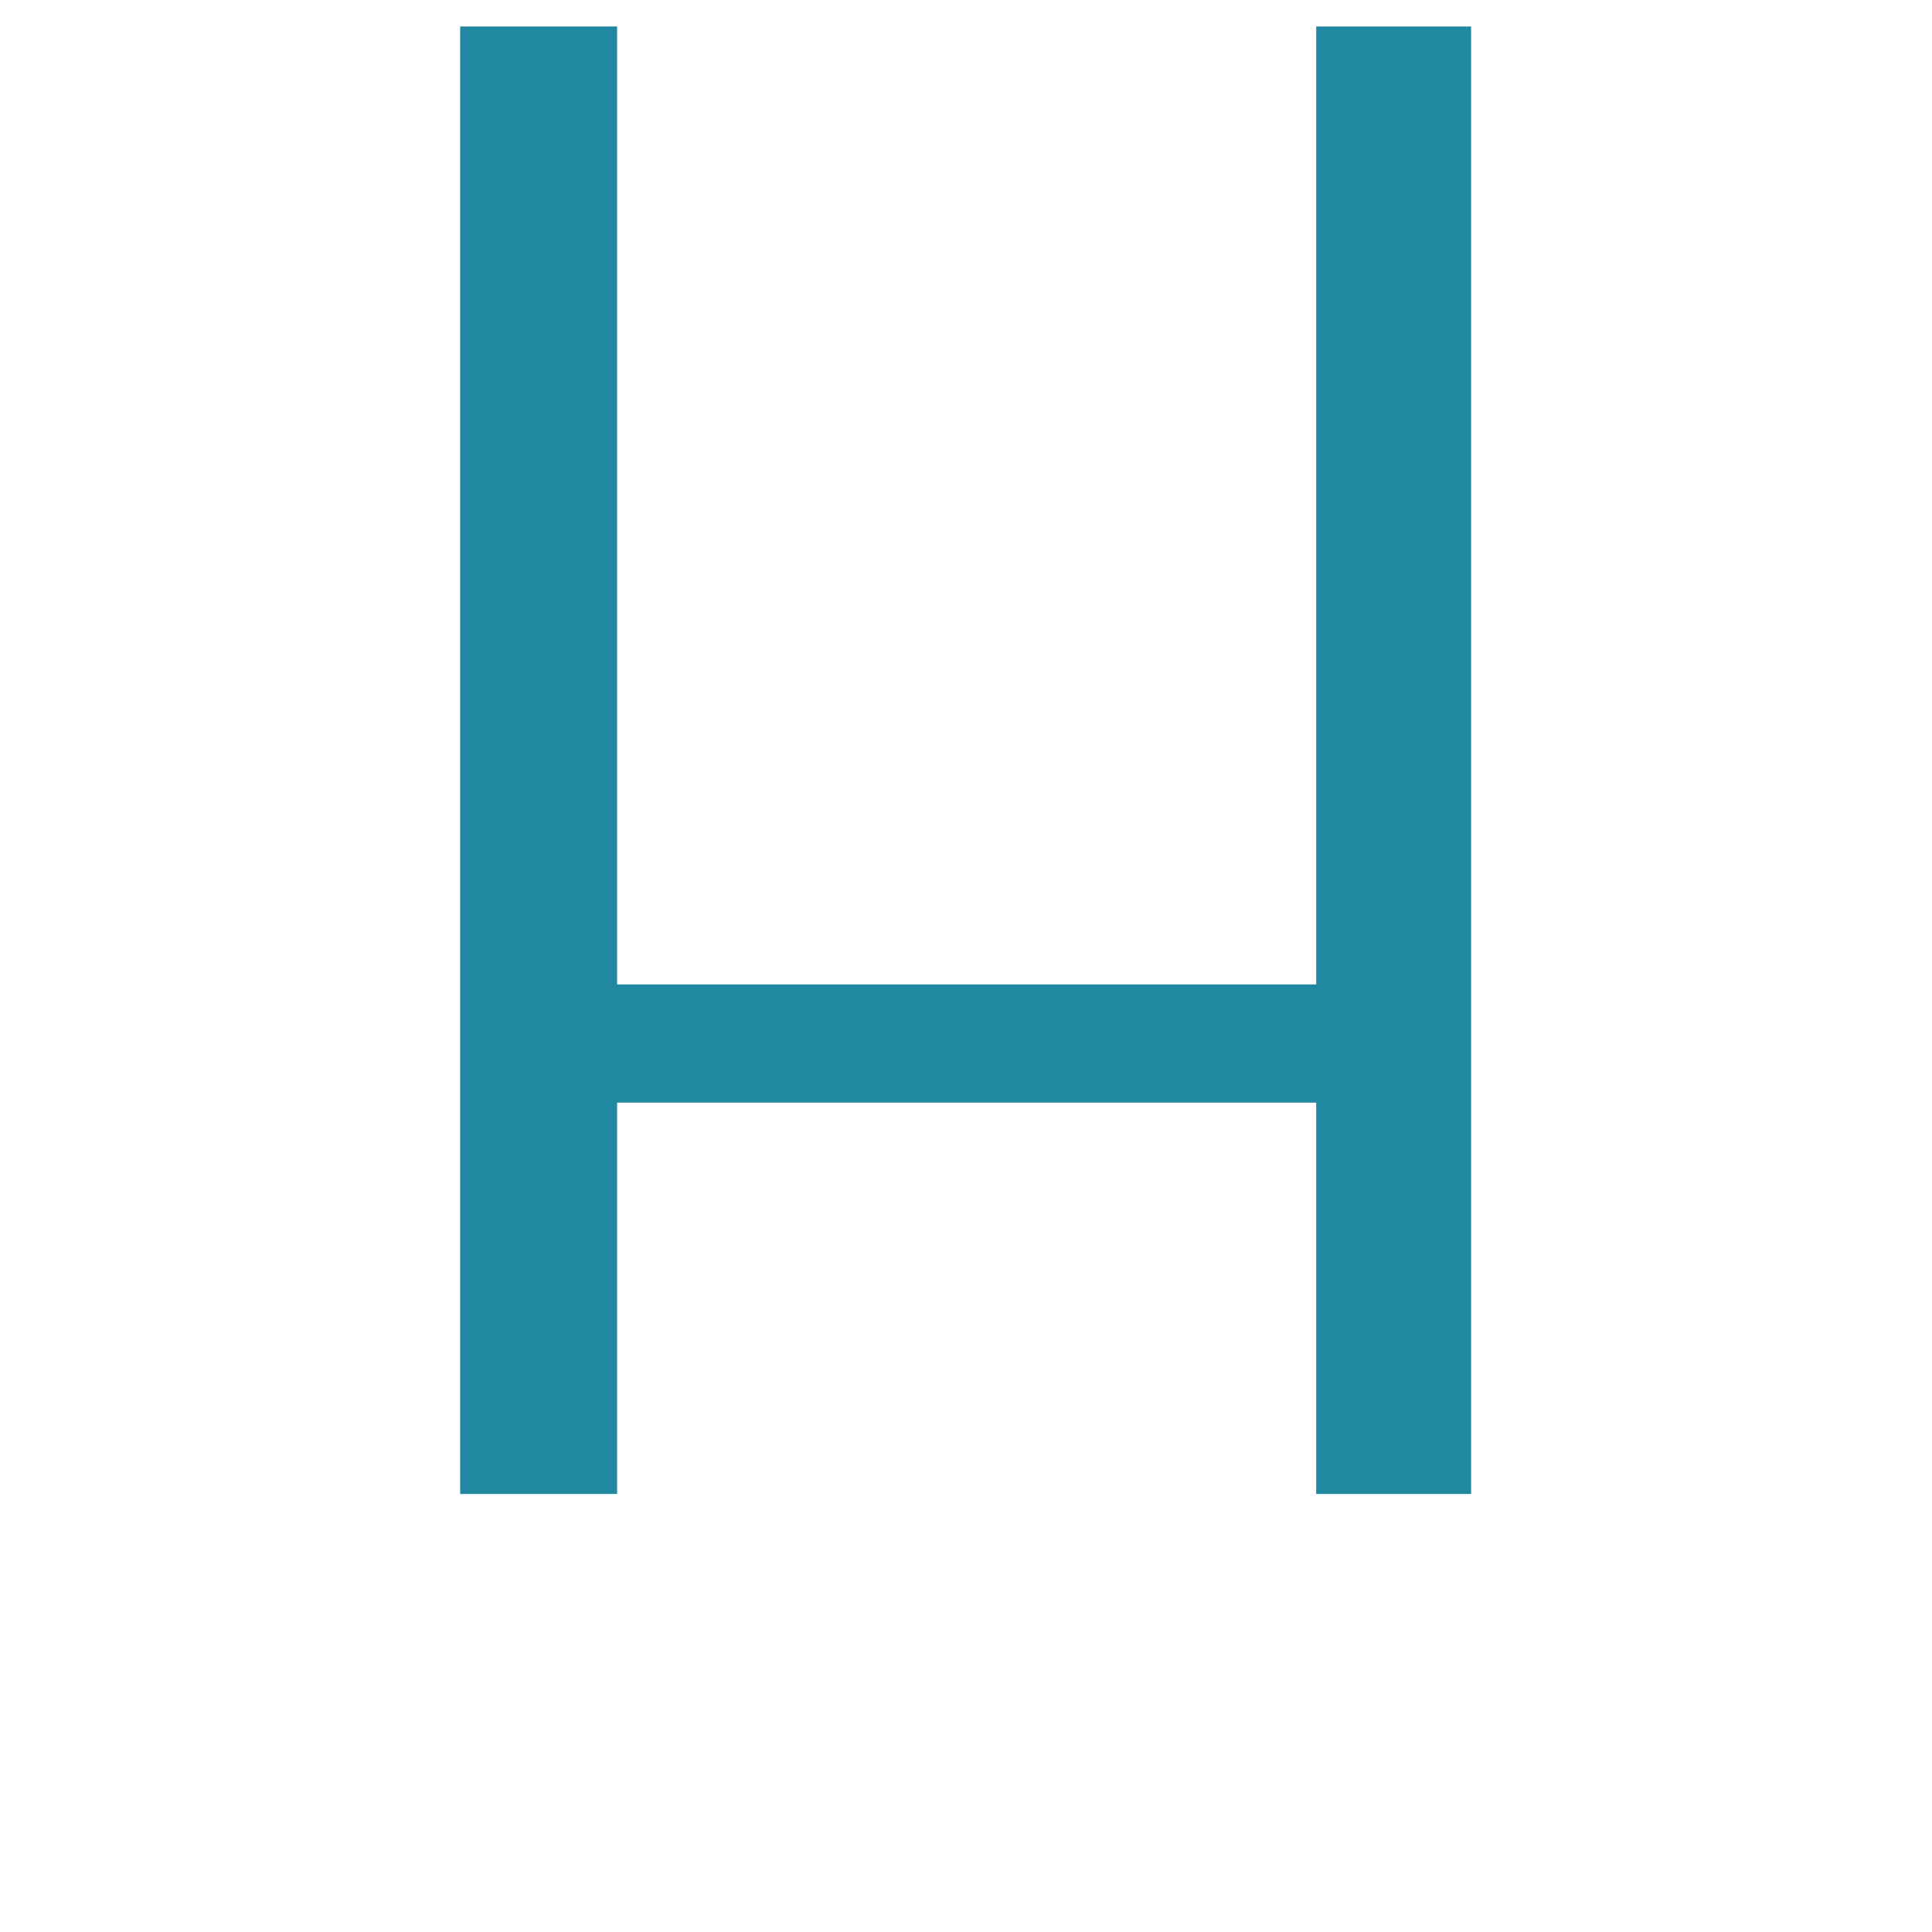
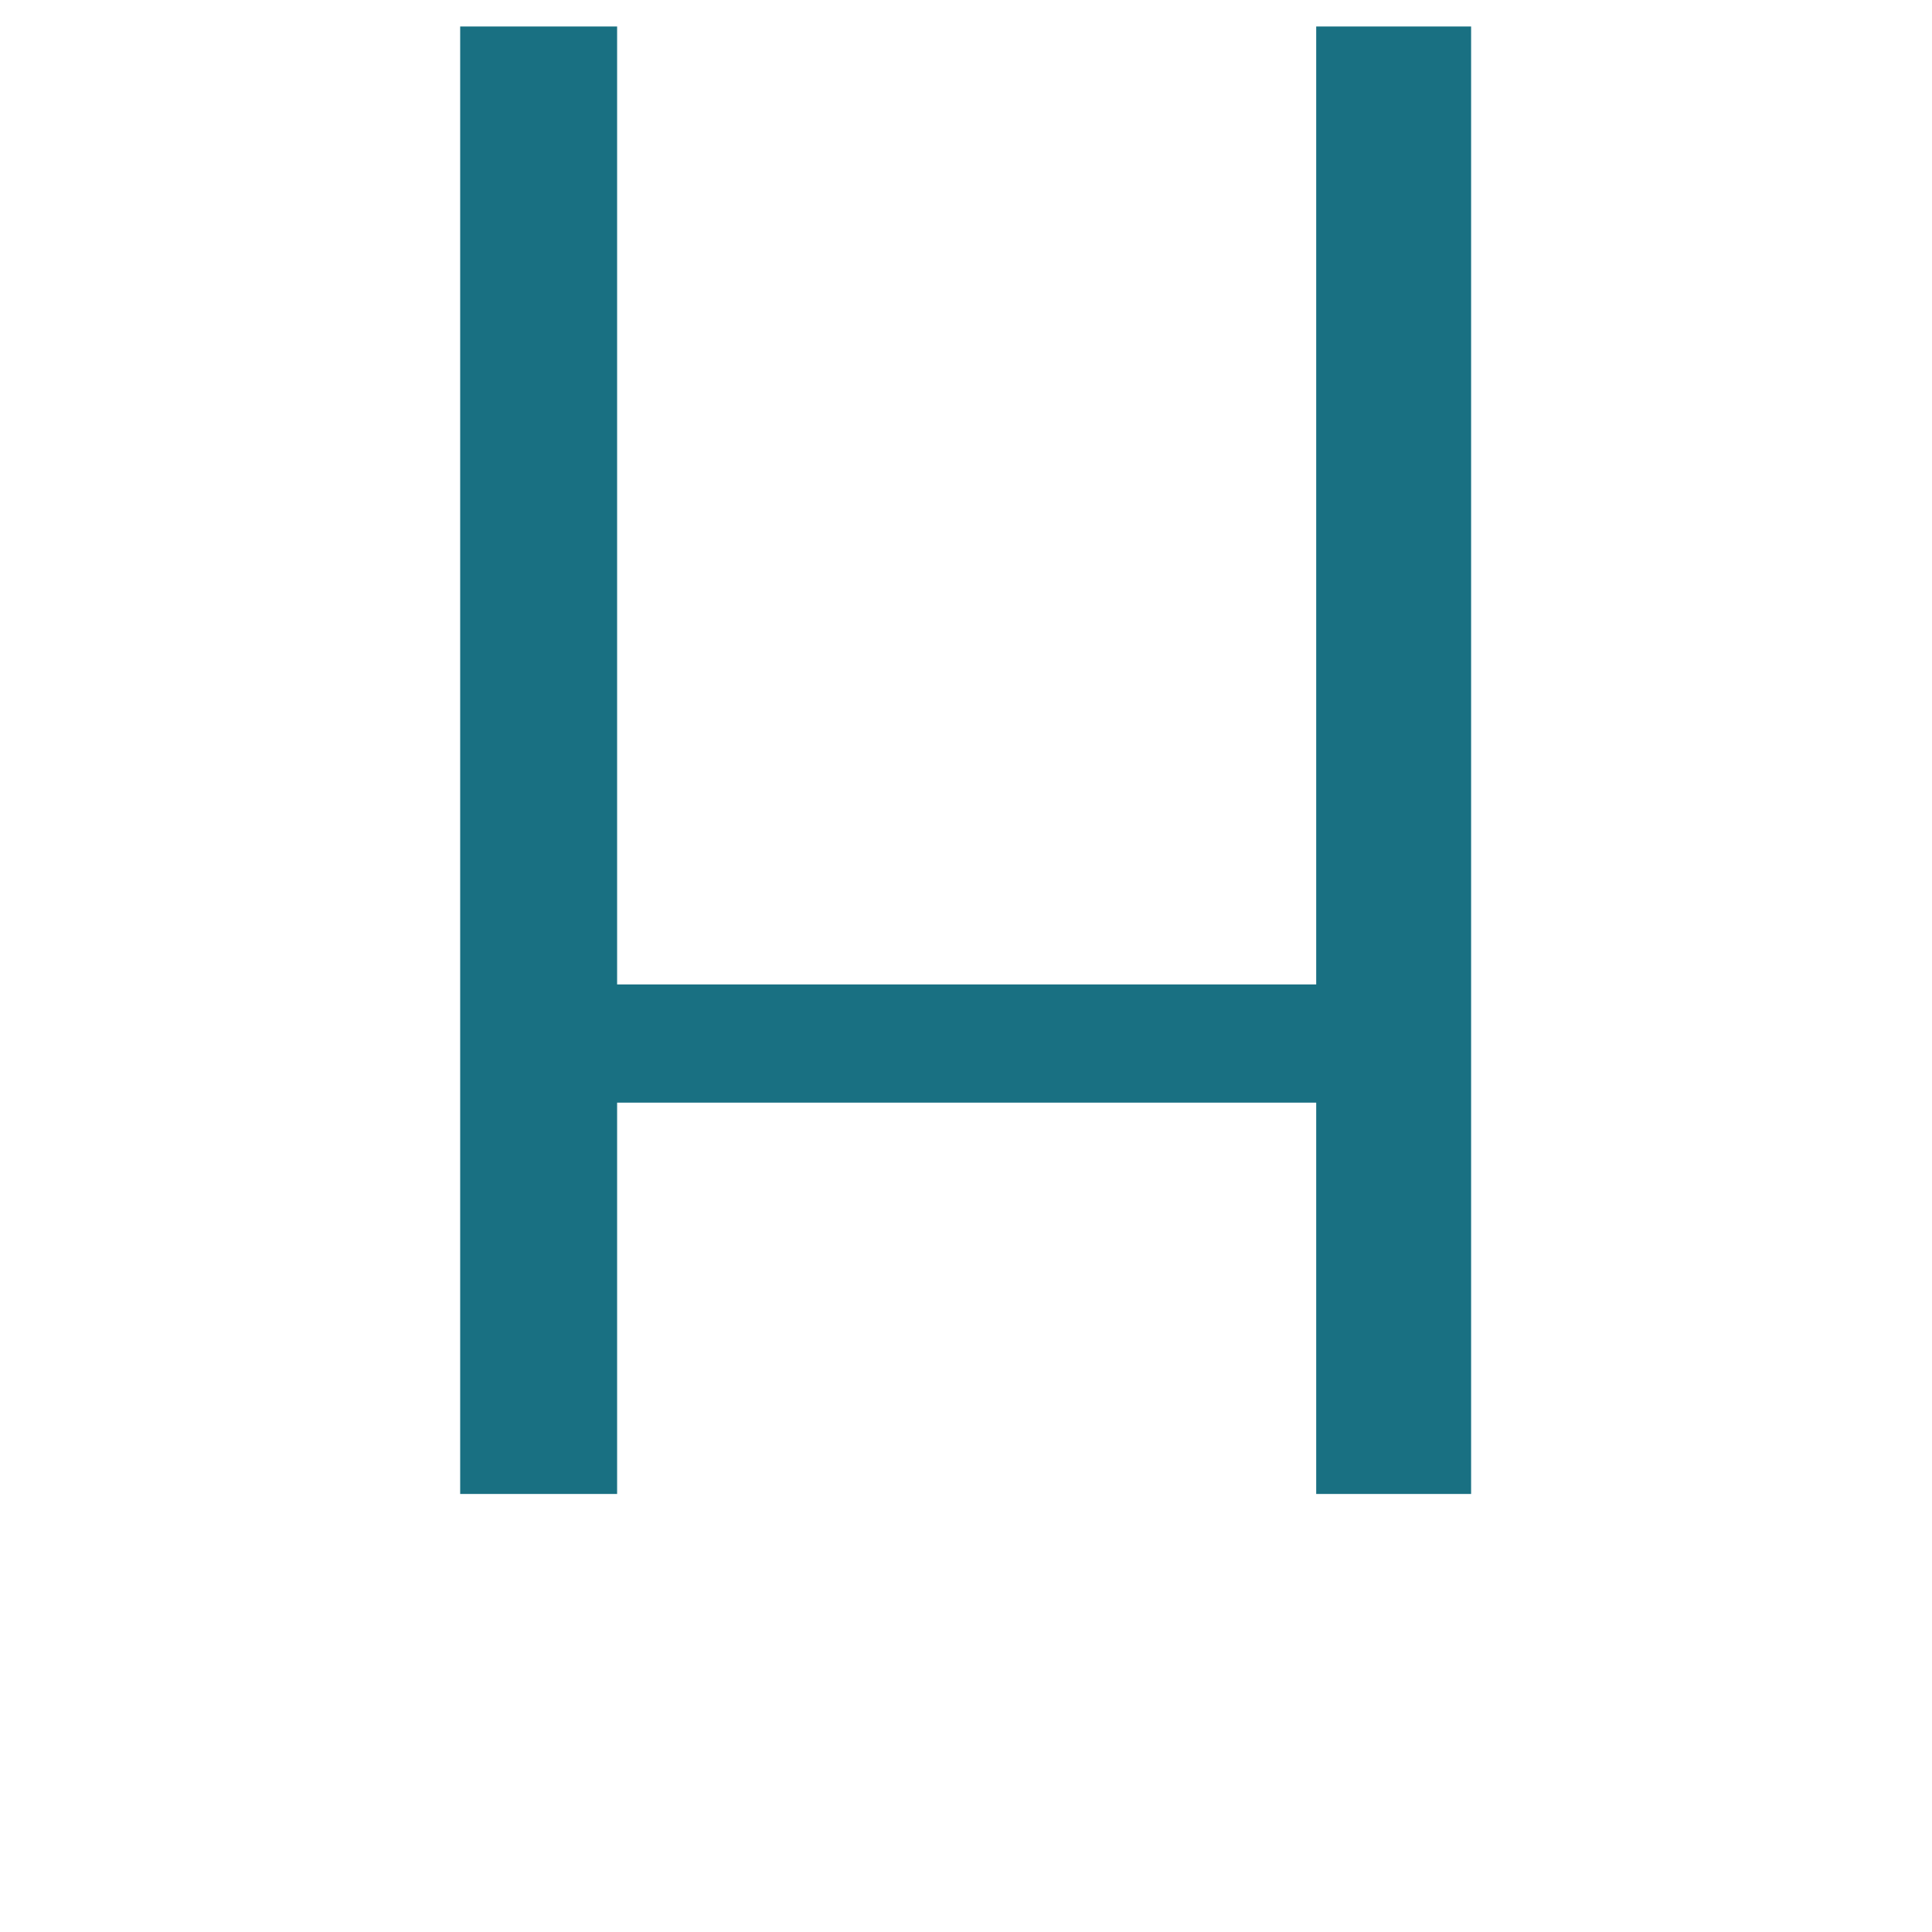
<svg xmlns="http://www.w3.org/2000/svg" viewBox="172.7 0 91 91">
-   <path d="M234.695 51.936H201.767V70.368H194.375V1.248H201.767V46.368H234.695V1.248H241.991V70.368H234.695V51.936Z" fill="#2188A1" />
+   <path d="M234.695 51.936H201.767V70.368H194.375V1.248H201.767V46.368H234.695V1.248H241.991V70.368H234.695V51.936Z" fill="#197082" />
</svg>
